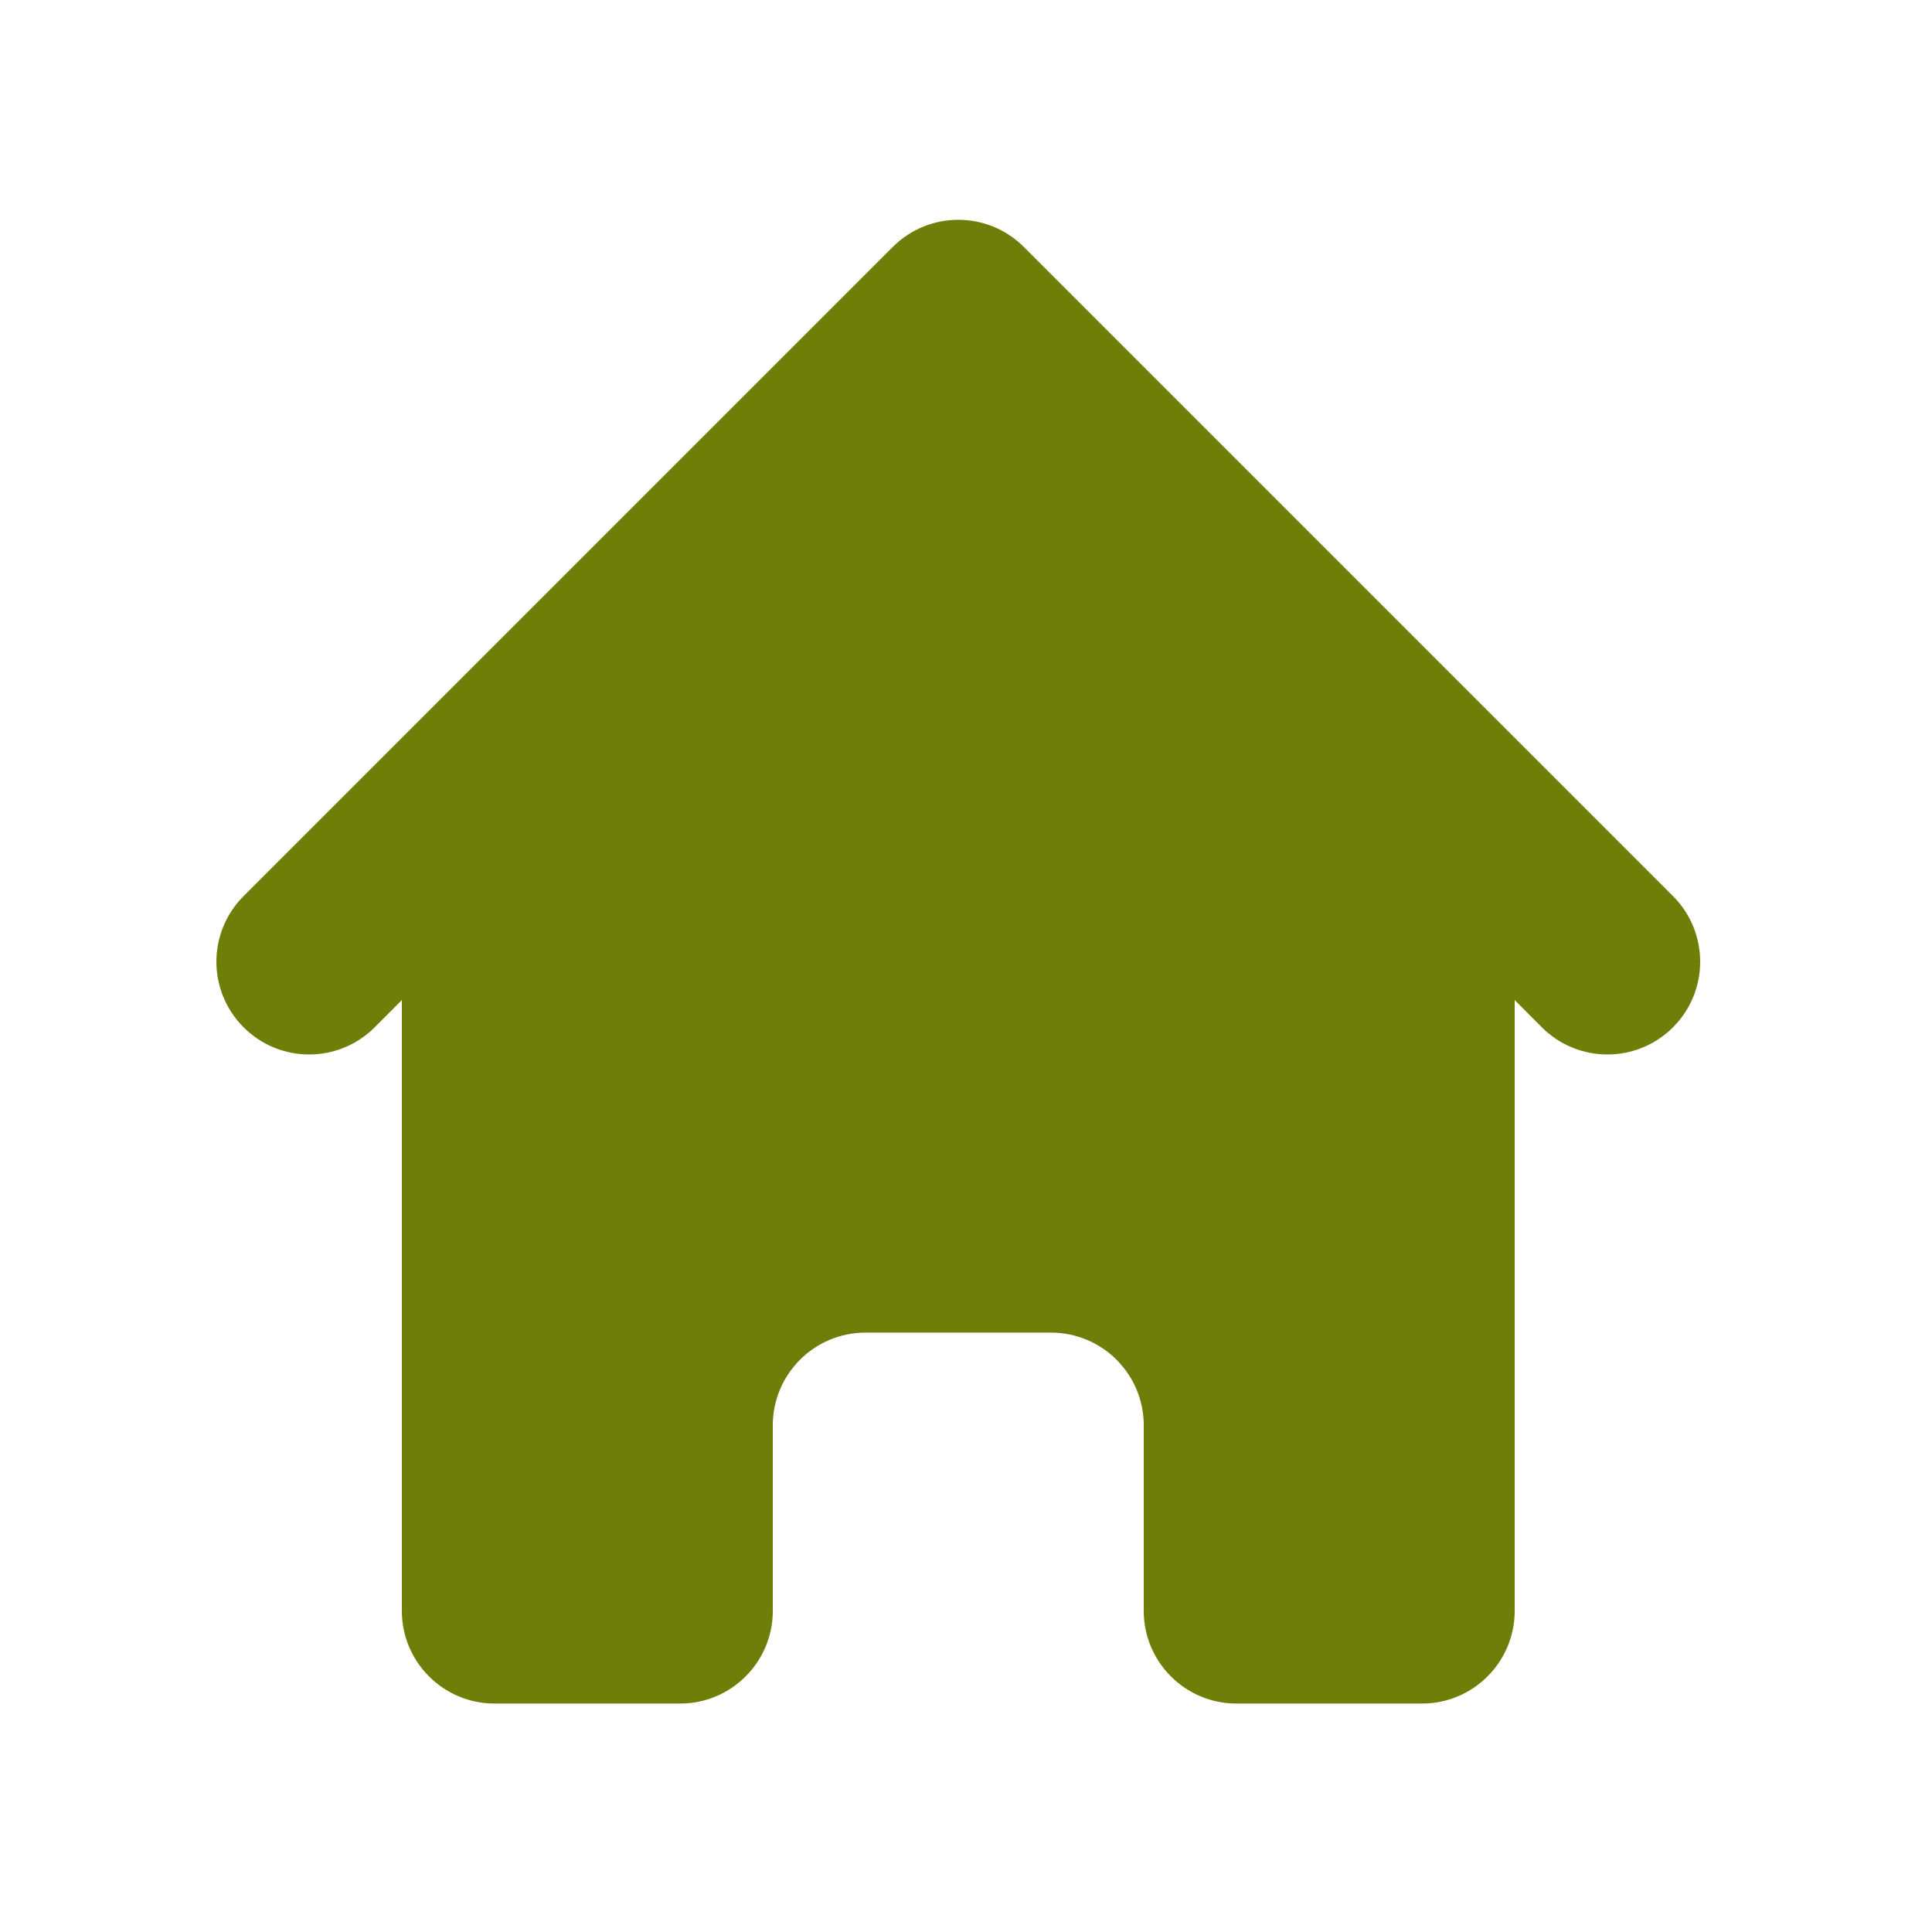
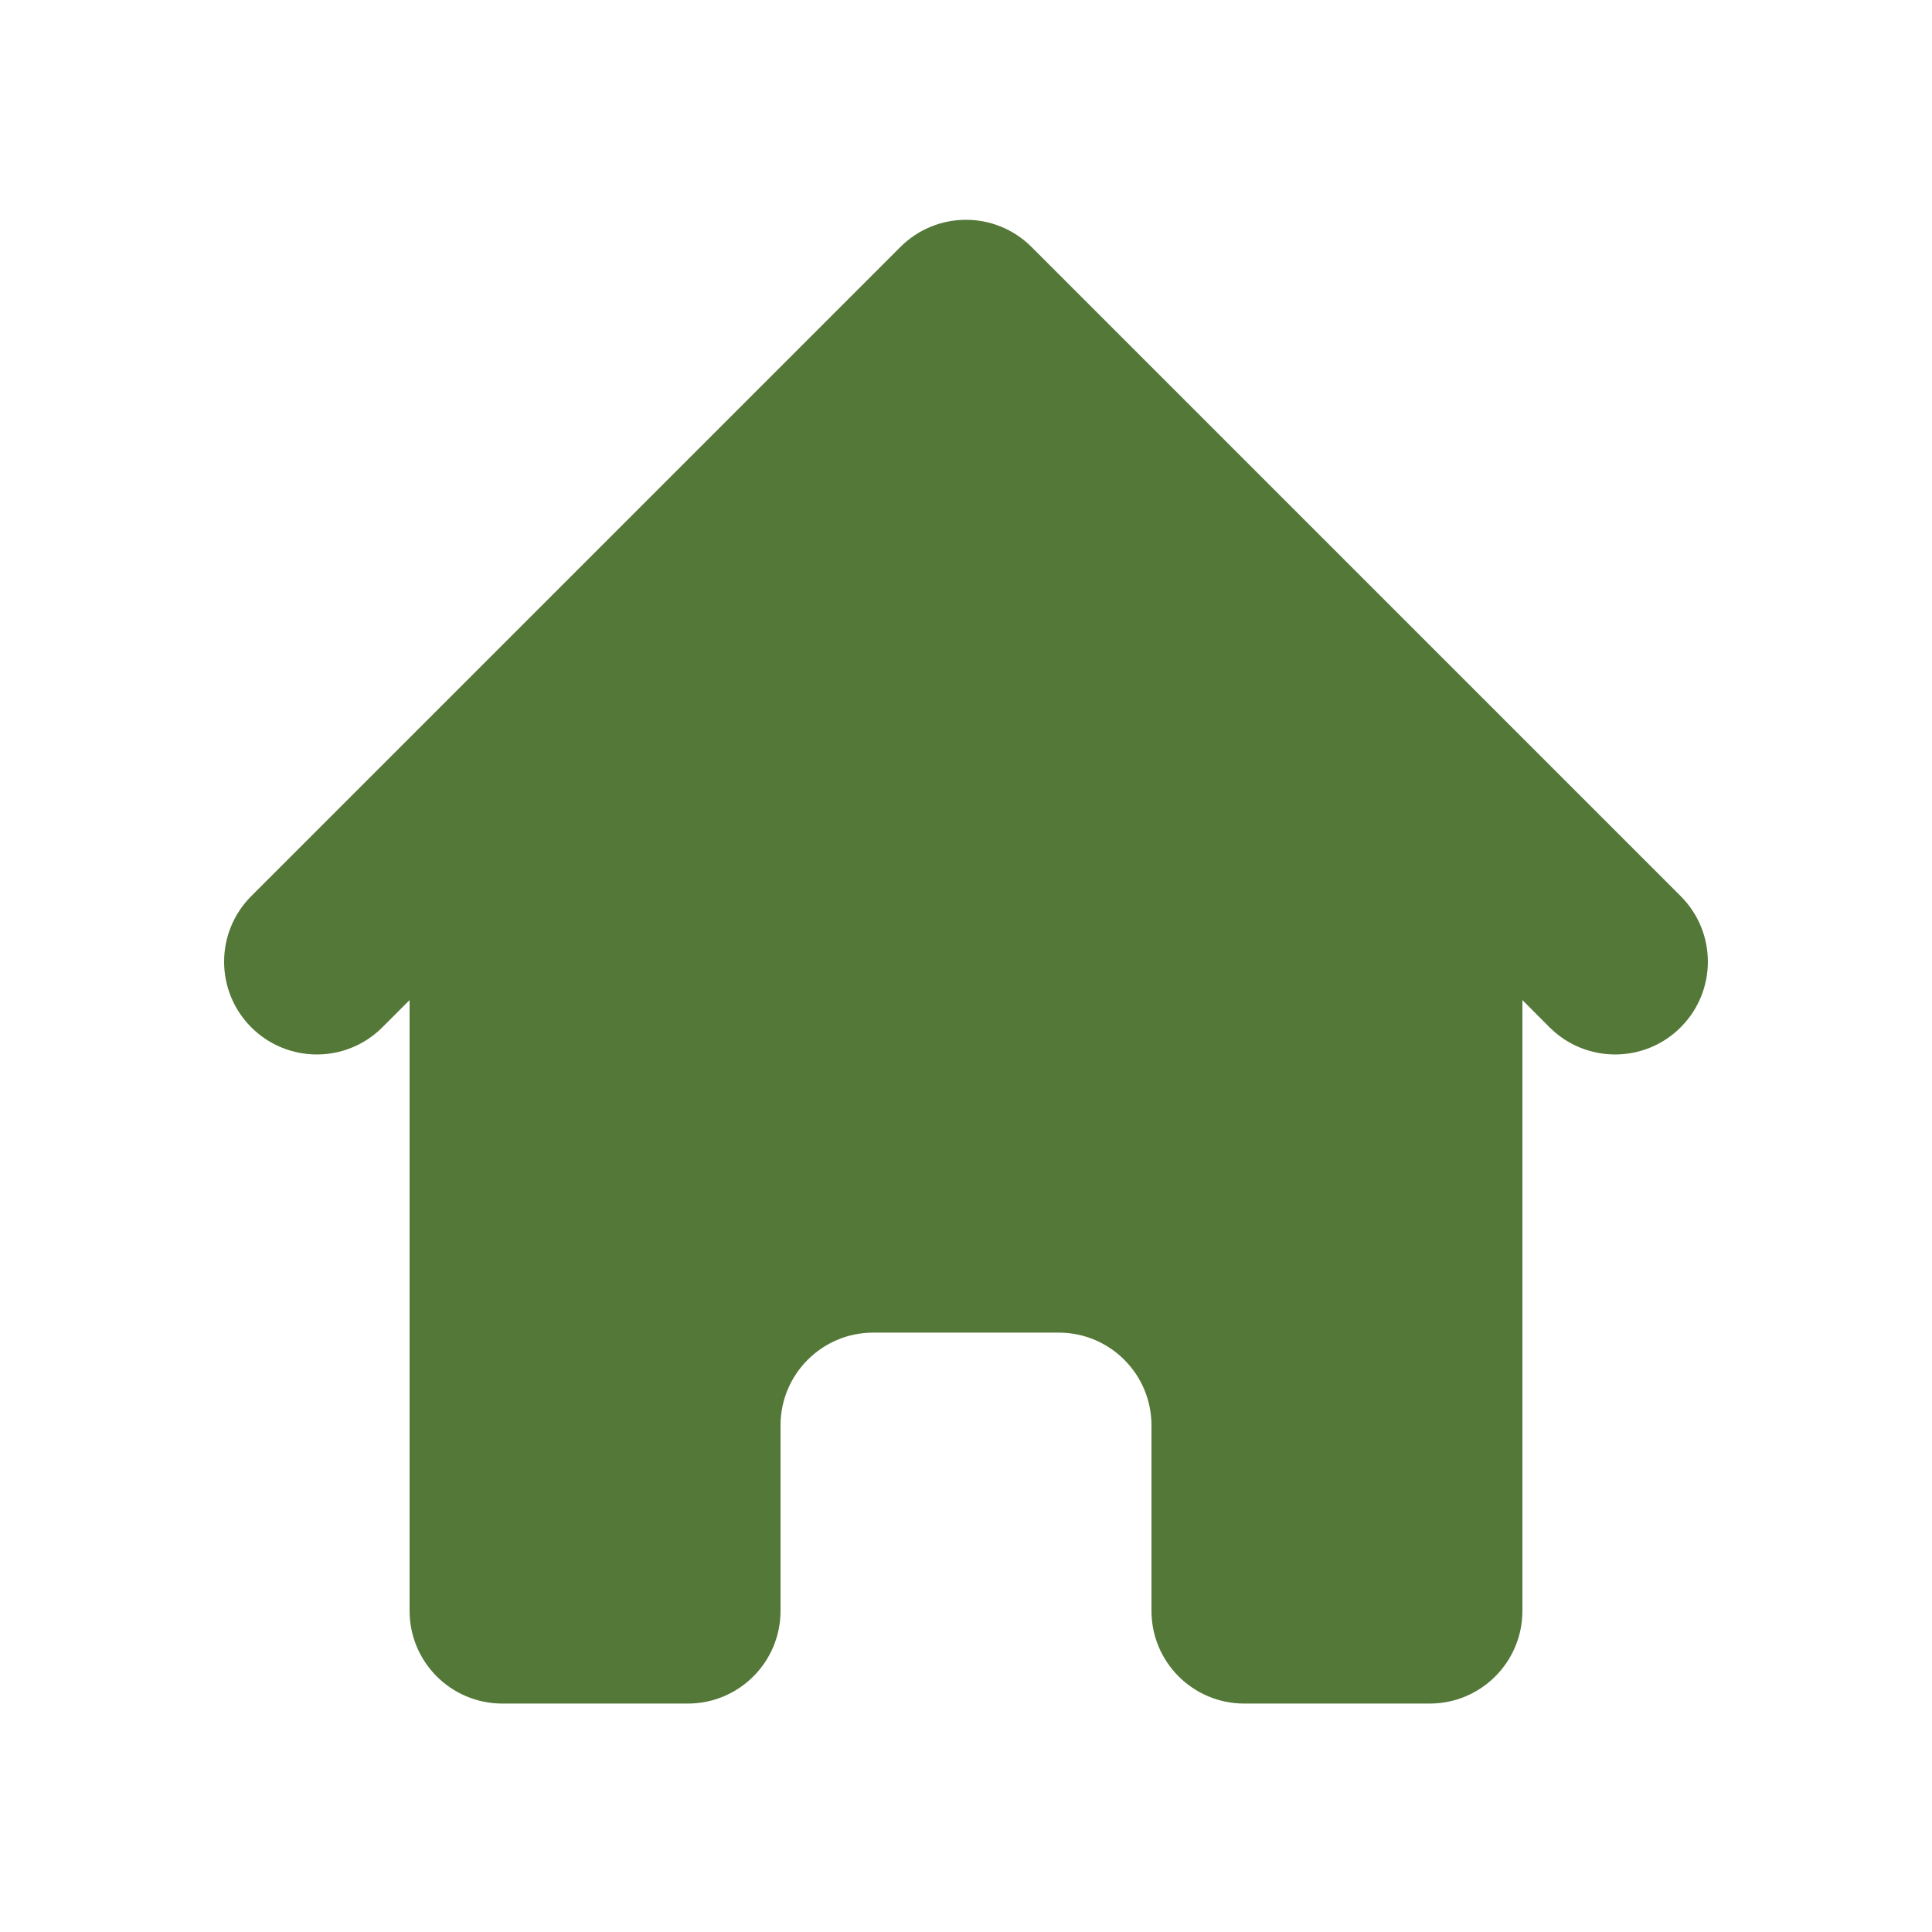
- <svg xmlns="http://www.w3.org/2000/svg" width="25" height="25" viewBox="0 0 25 25" fill="none">
-   <path d="M13.249 3.196C12.78 2.727 12.02 2.727 11.552 3.196L3.152 11.596C2.683 12.065 2.683 12.824 3.152 13.293C3.62 13.762 4.38 13.762 4.849 13.293L5.2 12.941V20.844C5.2 21.507 5.737 22.044 6.4 22.044H8.8C9.463 22.044 10 21.507 10 20.844V18.444C10 17.782 10.537 17.244 11.2 17.244H13.6C14.263 17.244 14.8 17.782 14.8 18.444V20.844C14.8 21.507 15.337 22.044 16 22.044H18.4C19.063 22.044 19.6 21.507 19.6 20.844V12.941L19.951 13.293C20.42 13.762 21.18 13.762 21.649 13.293C22.117 12.824 22.117 12.065 21.649 11.596L13.249 3.196Z" fill="#6F7D09" />
+ <svg xmlns="http://www.w3.org/2000/svg" width="25" height="25" viewBox="0 0 24 25" fill="none">
+   <path d="M12.848 3.196C12.38 2.727 11.62 2.727 11.151 3.196L2.751 11.596C2.283 12.065 2.283 12.824 2.751 13.293C3.22 13.762 3.98 13.762 4.448 13.293L4.8 12.941V20.844C4.8 21.507 5.337 22.044 6 22.044H8.4C9.063 22.044 9.6 21.507 9.6 20.844V18.444C9.6 17.782 10.137 17.244 10.8 17.244H13.2C13.863 17.244 14.4 17.782 14.4 18.444V20.844C14.4 21.507 14.937 22.044 15.6 22.044H18C18.663 22.044 19.2 21.507 19.2 20.844V12.941L19.551 13.293C20.02 13.762 20.78 13.762 21.248 13.293C21.717 12.824 21.717 12.065 21.248 11.596L12.848 3.196Z" fill="#547838" />
</svg>
